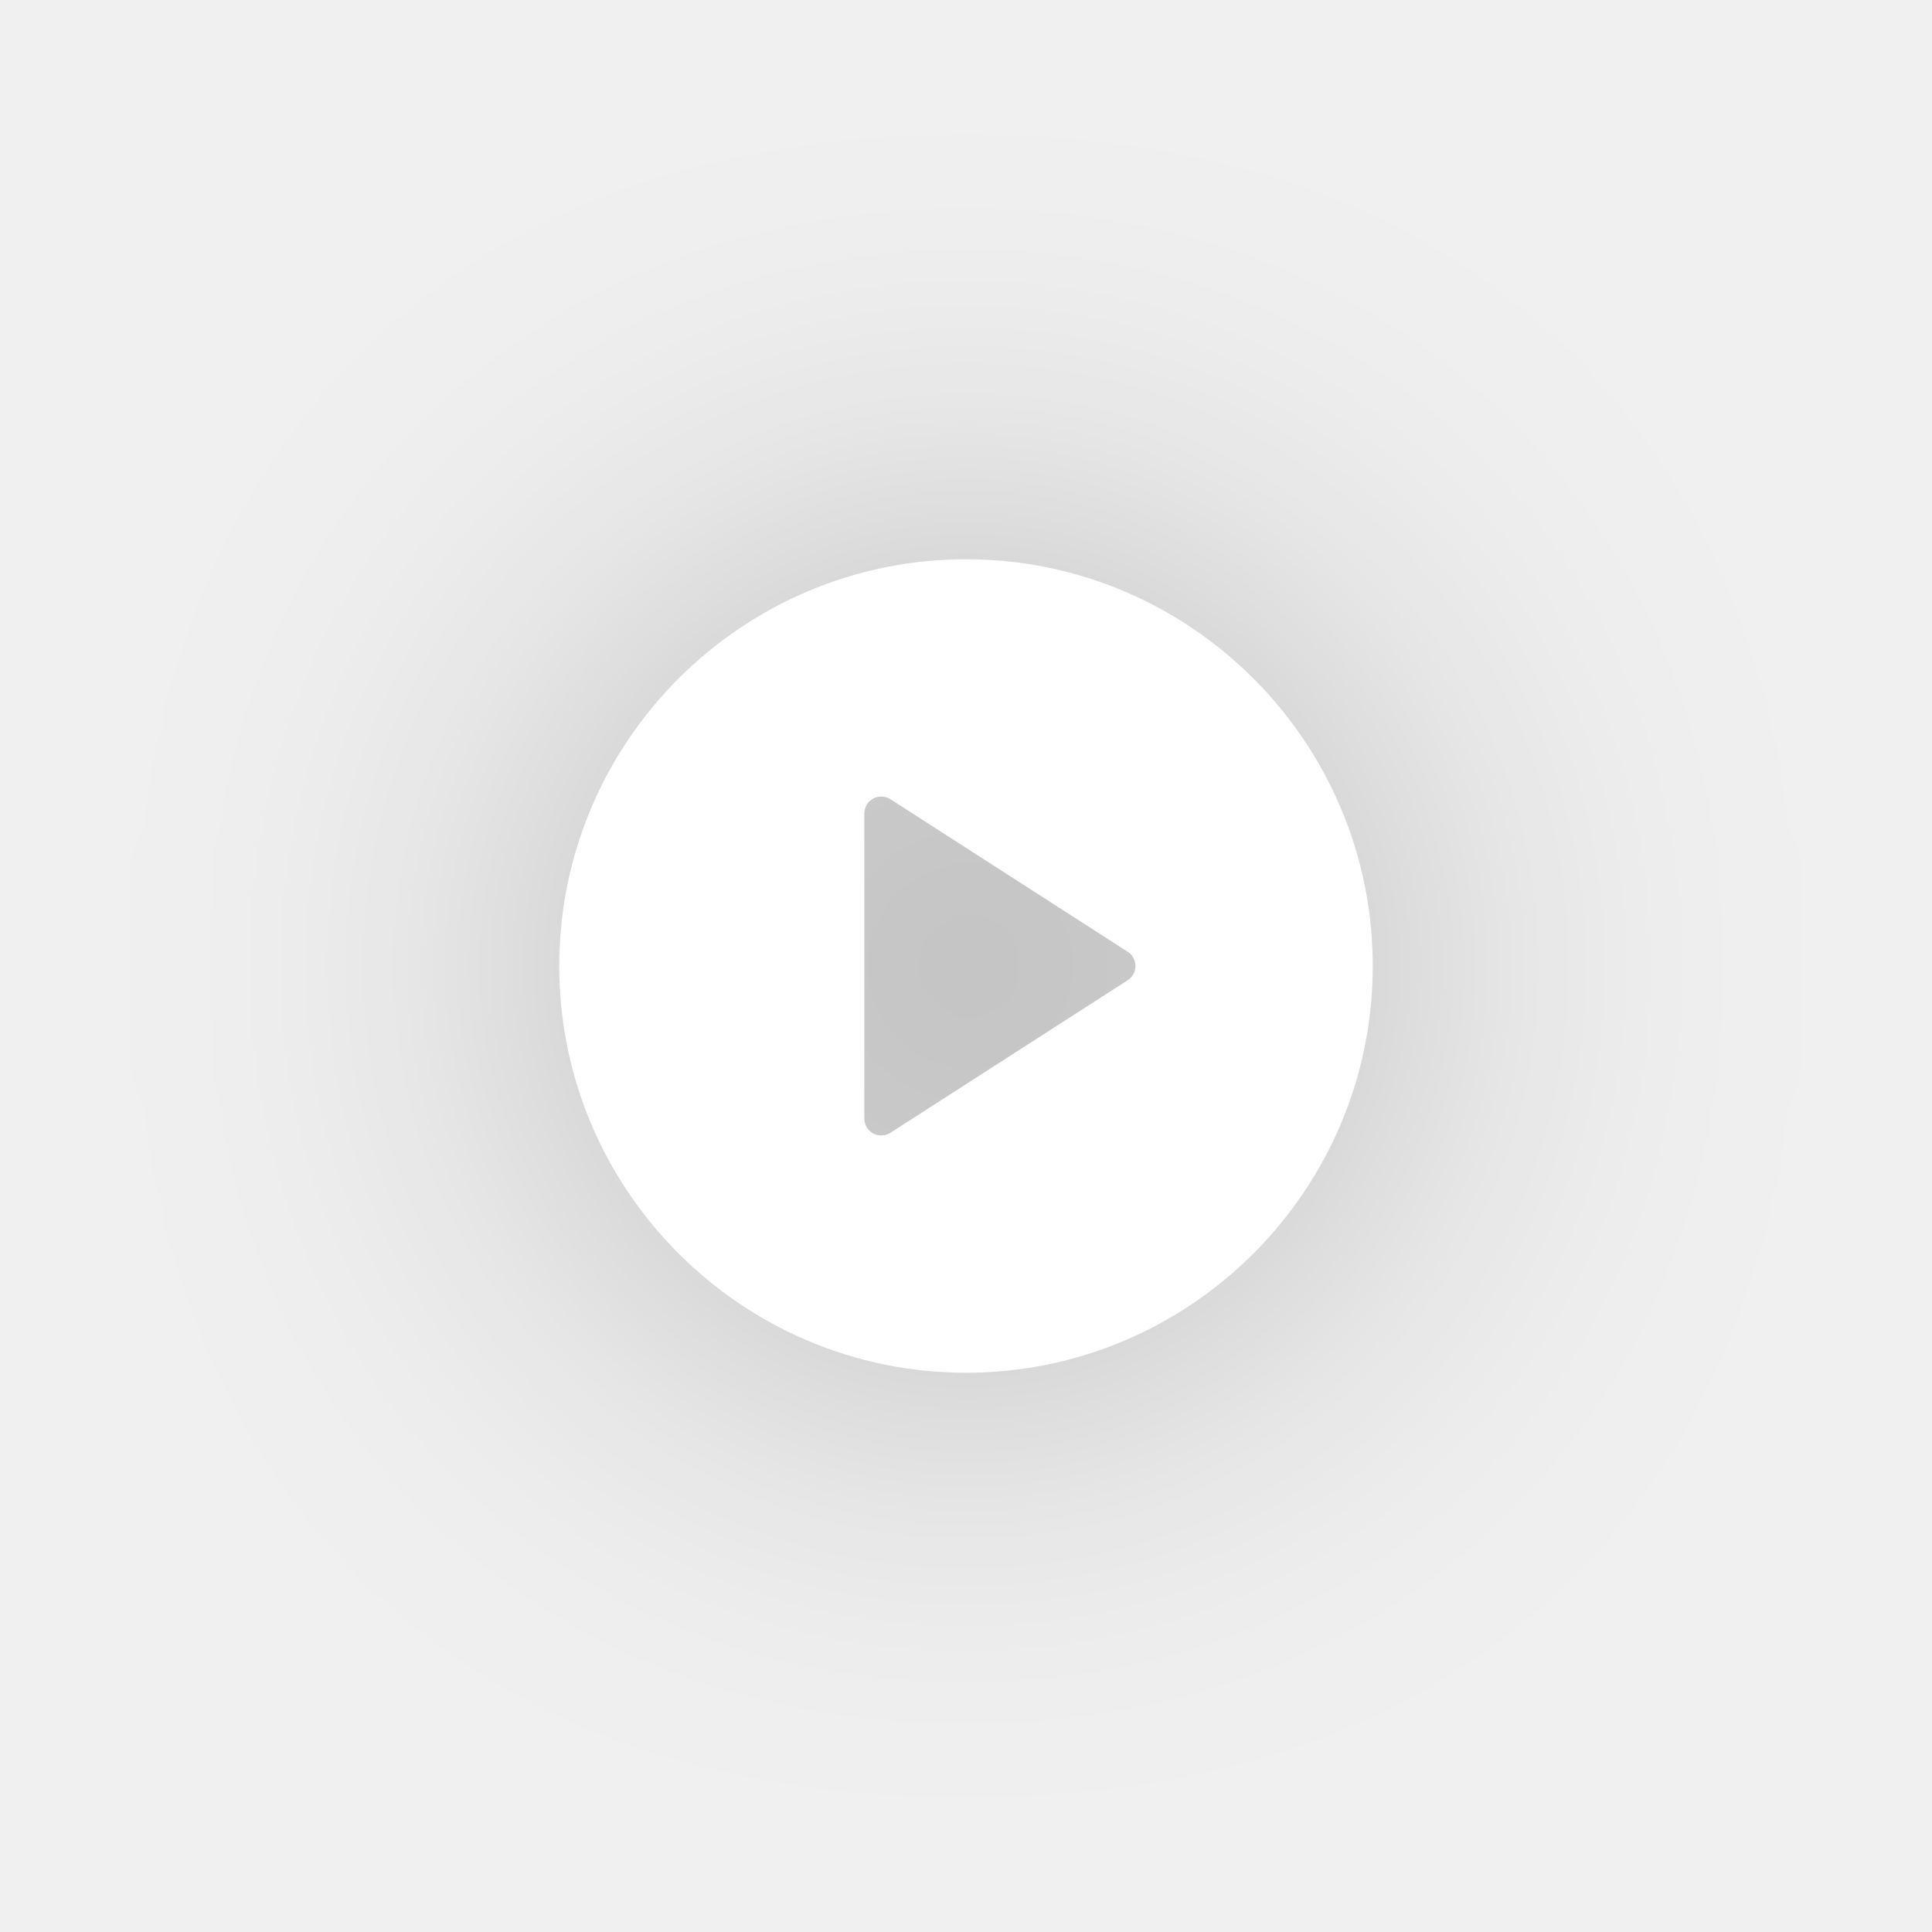
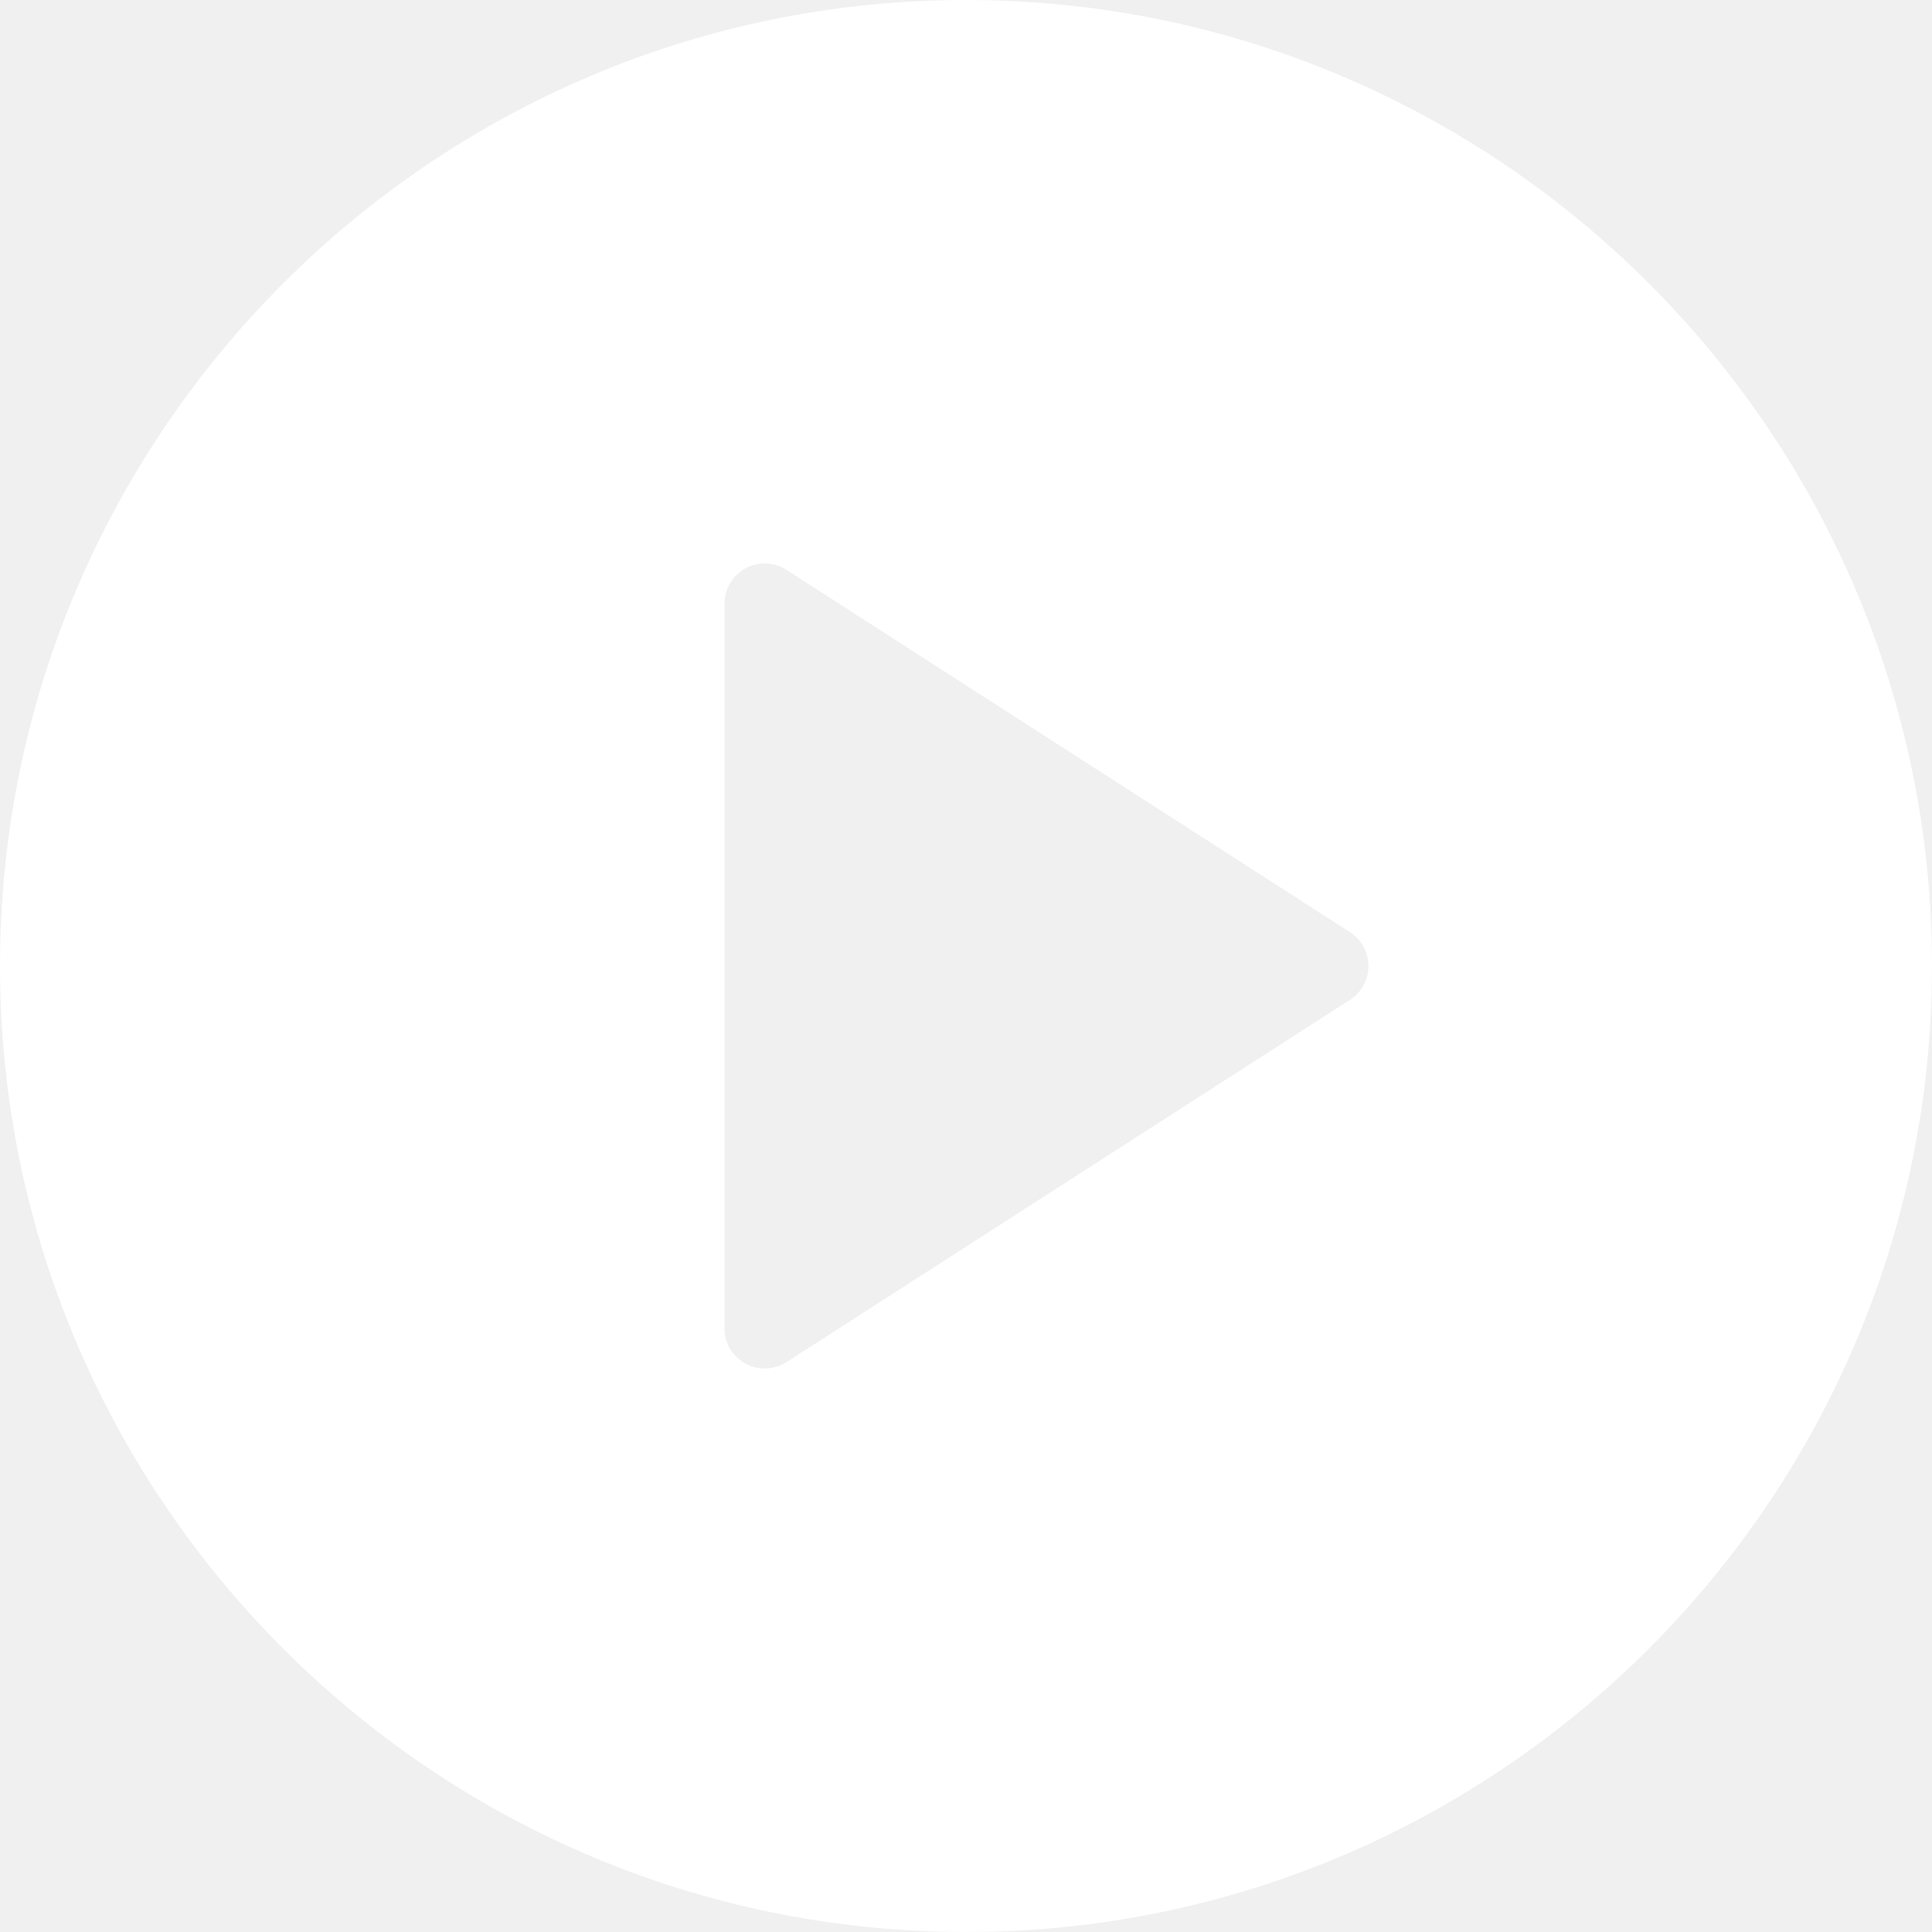
- <svg xmlns="http://www.w3.org/2000/svg" width="38" height="38" viewBox="0 0 38 38" fill="none">
-   <g filter="url(#filter0_d)">
-     <path d="M19 11C14.588 11 11 14.589 11 19C11 23.411 14.588 27 19 27C23.412 27 27 23.411 27 19C27 14.589 23.412 11 19 11ZM22.18 19.28L17.514 22.28C17.459 22.316 17.396 22.333 17.333 22.333C17.279 22.333 17.223 22.32 17.174 22.293C17.066 22.234 17 22.122 17 22V16C17 15.878 17.066 15.766 17.174 15.707C17.279 15.649 17.412 15.653 17.514 15.72L22.18 18.72C22.275 18.781 22.333 18.887 22.333 19C22.333 19.113 22.275 19.219 22.18 19.28Z" fill="white" />
-   </g>
-   <defs>
-     <filter id="filter0_d" x="0" y="0" width="38" height="38" filterUnits="userSpaceOnUse" color-interpolation-filters="sRGB">
-       <feFlood flood-opacity="0" result="BackgroundImageFix" />
-       <feColorMatrix in="SourceAlpha" type="matrix" values="0 0 0 0 0 0 0 0 0 0 0 0 0 0 0 0 0 0 127 0" />
-       <feOffset />
-       <feGaussianBlur stdDeviation="5.5" />
-       <feColorMatrix type="matrix" values="0 0 0 0 0 0 0 0 0 0 0 0 0 0 0 0 0 0 0.25 0" />
-       <feBlend mode="normal" in2="BackgroundImageFix" result="effect1_dropShadow" />
-       <feBlend mode="normal" in="SourceGraphic" in2="effect1_dropShadow" result="shape" />
-     </filter>
-   </defs>
+ <svg xmlns="http://www.w3.org/2000/svg" width="16" height="16" viewBox="0 0 16 16" fill="none">
+   <path d="M8 0C3.589 0 0 3.589 0 8C0 12.411 3.589 16 8 16C12.412 16 16 12.411 16 8C16 3.589 12.412 0 8 0ZM11.18 8.28L6.514 11.28C6.459 11.316 6.396 11.333 6.333 11.333C6.279 11.333 6.223 11.32 6.174 11.293C6.066 11.234 6 11.122 6 11V5C6 4.878 6.066 4.766 6.174 4.707C6.279 4.649 6.411 4.653 6.514 4.72L11.18 7.72C11.275 7.781 11.333 7.887 11.333 8C11.333 8.113 11.275 8.219 11.18 8.28Z" fill="white" />
</svg>
